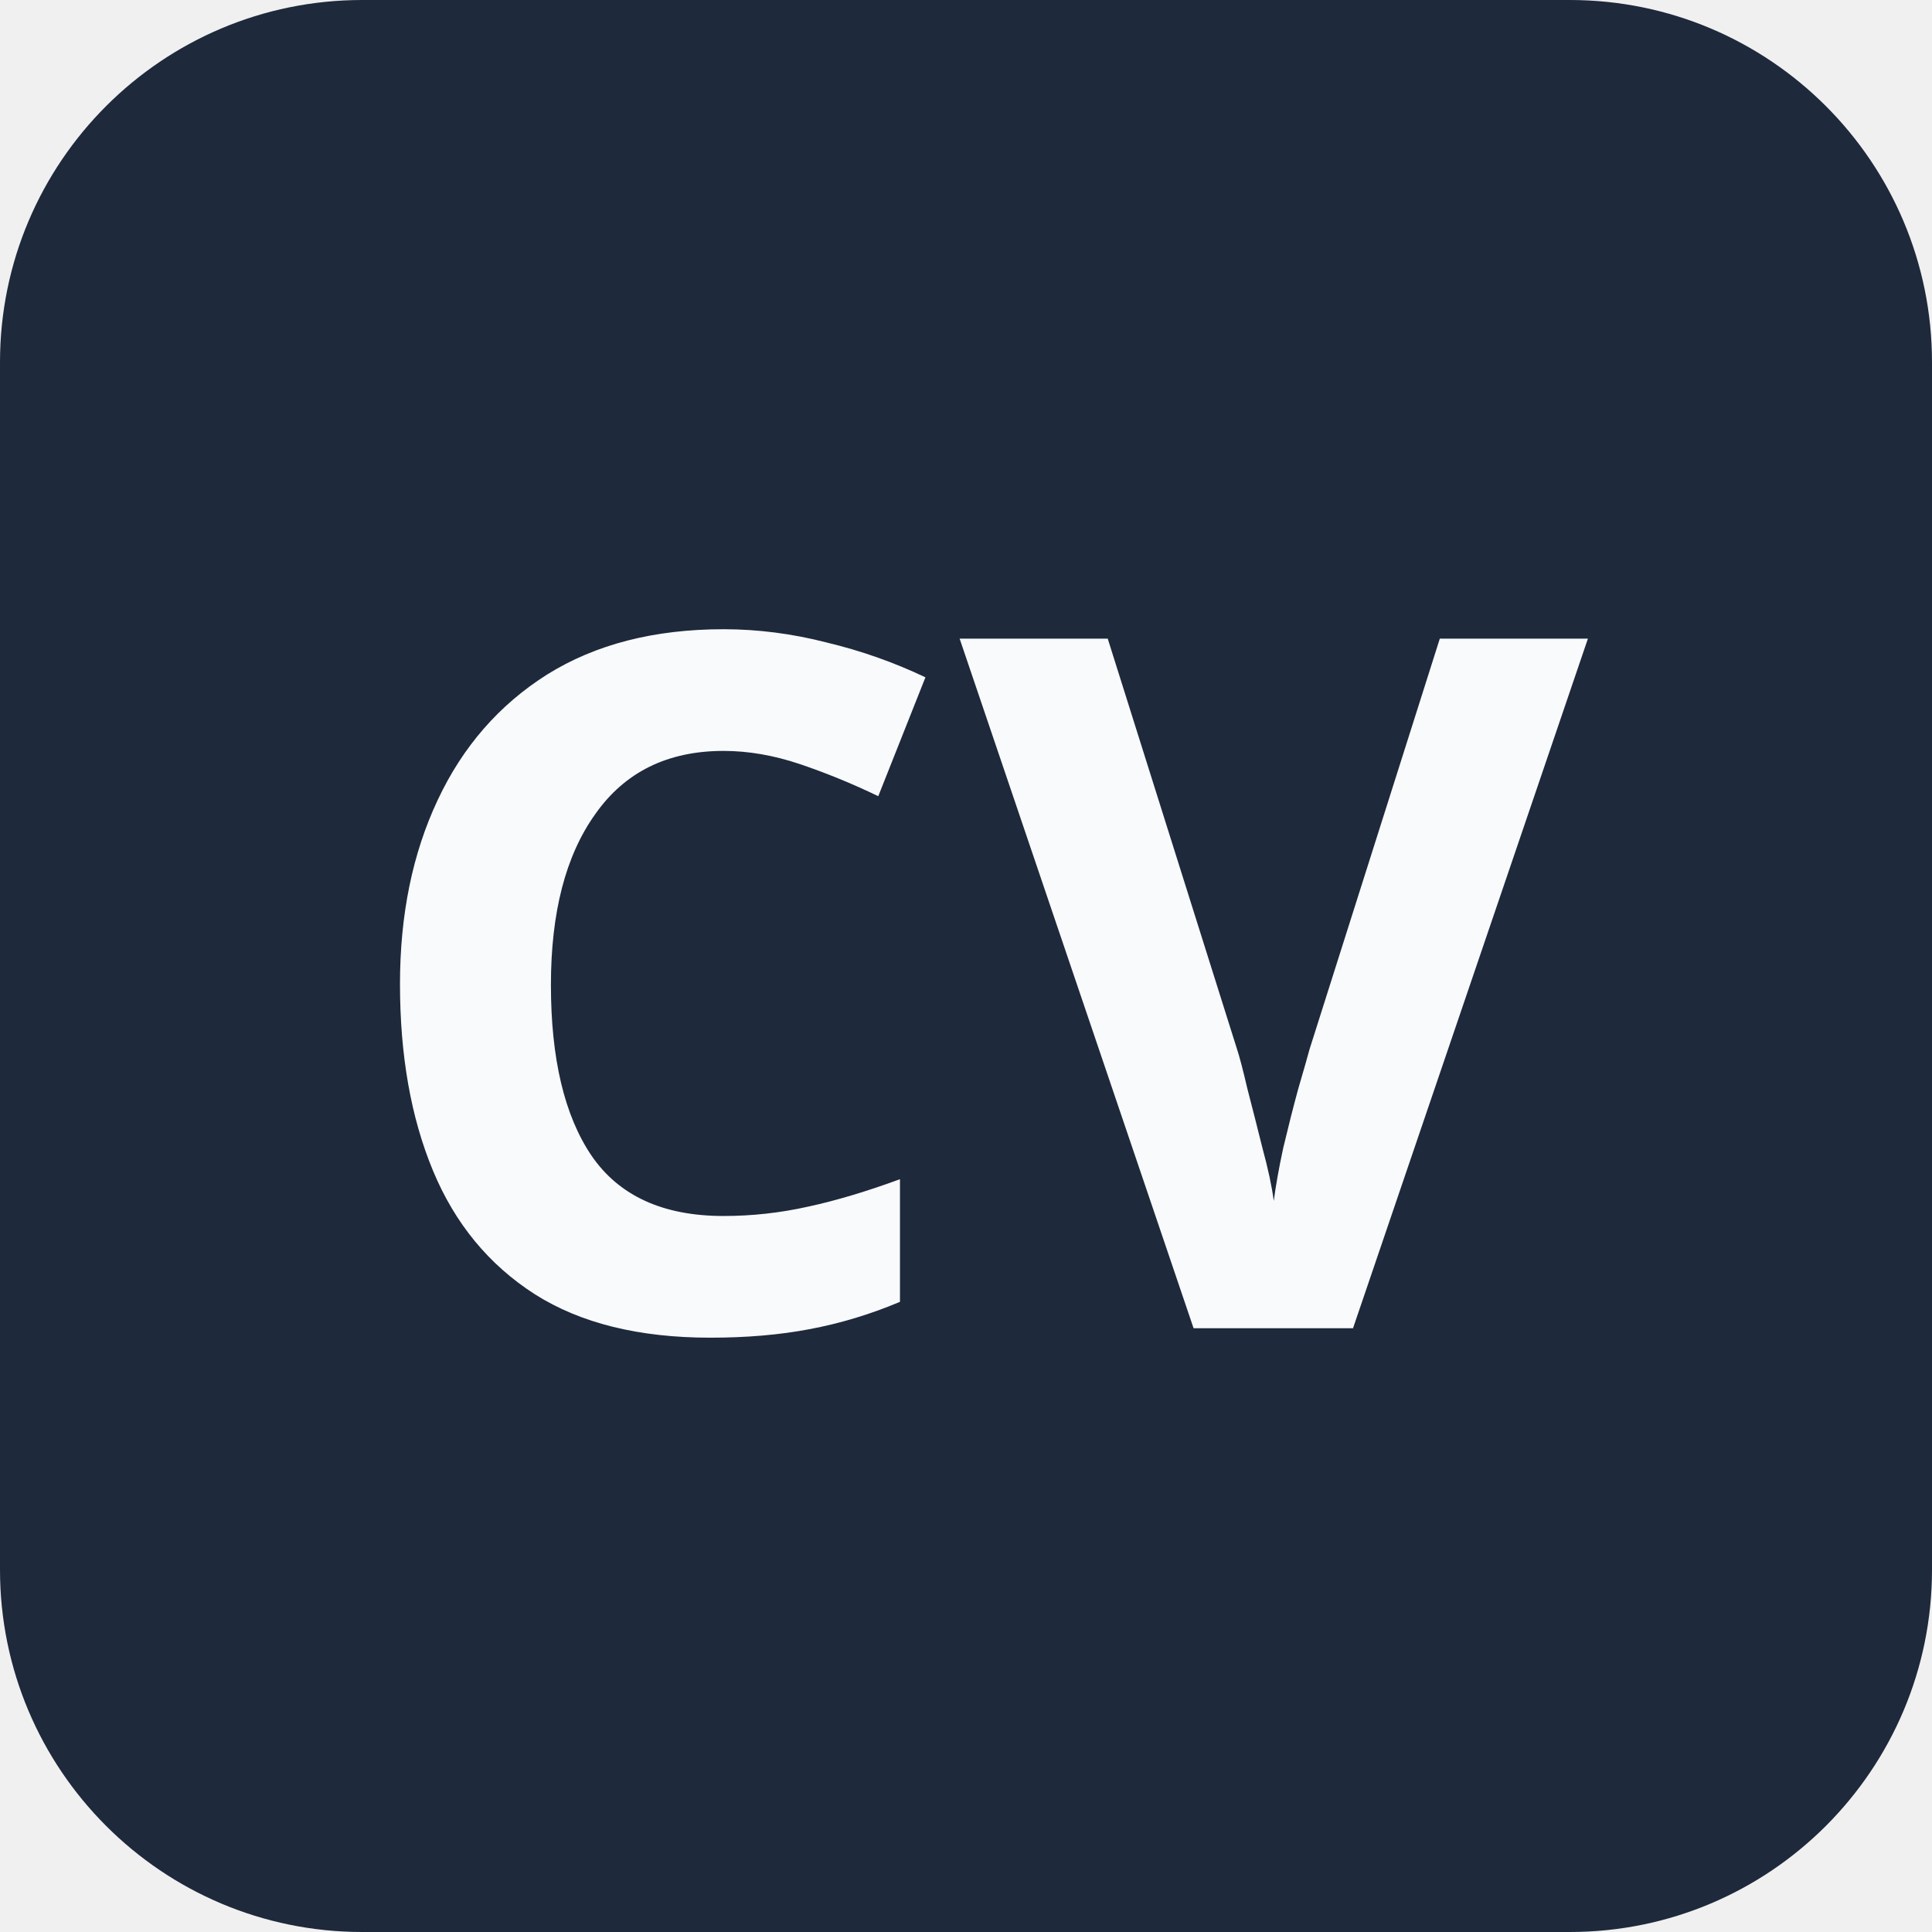
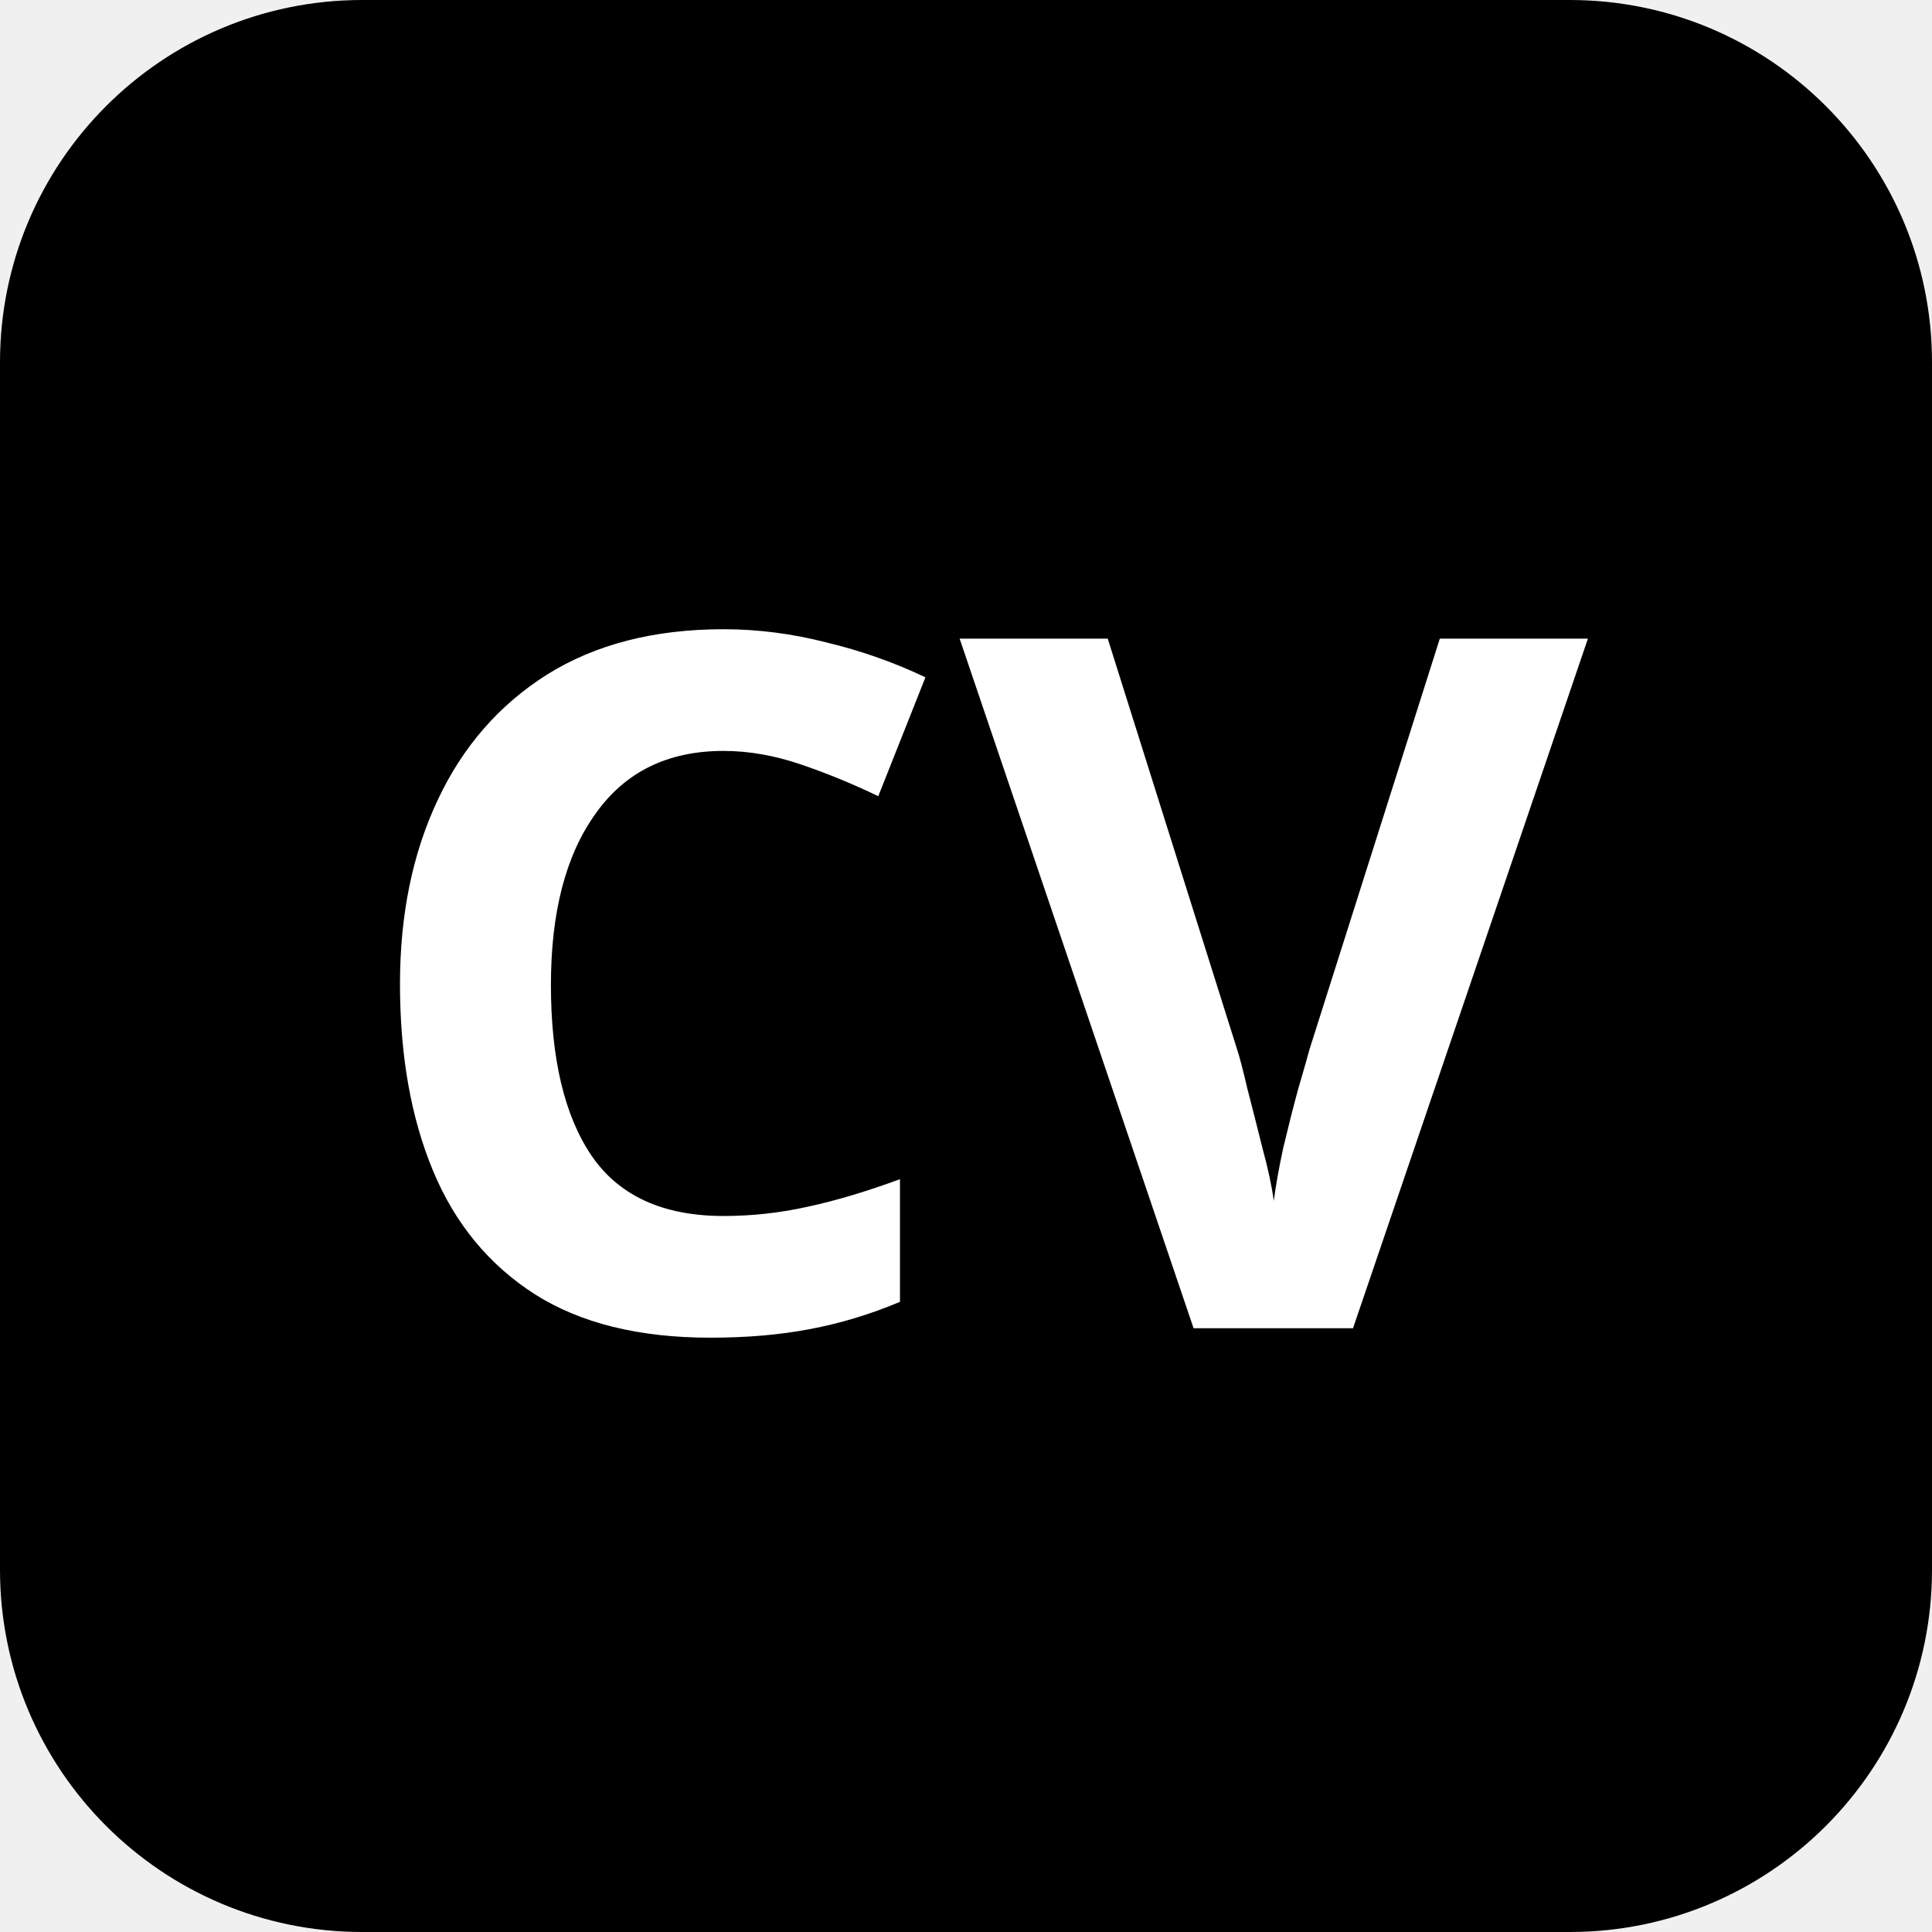
<svg xmlns="http://www.w3.org/2000/svg" viewBox="0 0 32 32">
-   <rect width="32" height="32" rx="6" fill="#1e293b" />
-   <text x="16" y="22" text-anchor="middle" font-family="system-ui, sans-serif" font-weight="800" font-size="16" fill="#f8fafc">CV</text>
+   <rect width="32" height="32" rx="6" fill="#000" />
+   <text x="16" y="22" text-anchor="middle" font-family="system-ui, sans-serif" font-weight="800" font-size="16" fill="#fff">CV</text>
</svg>
